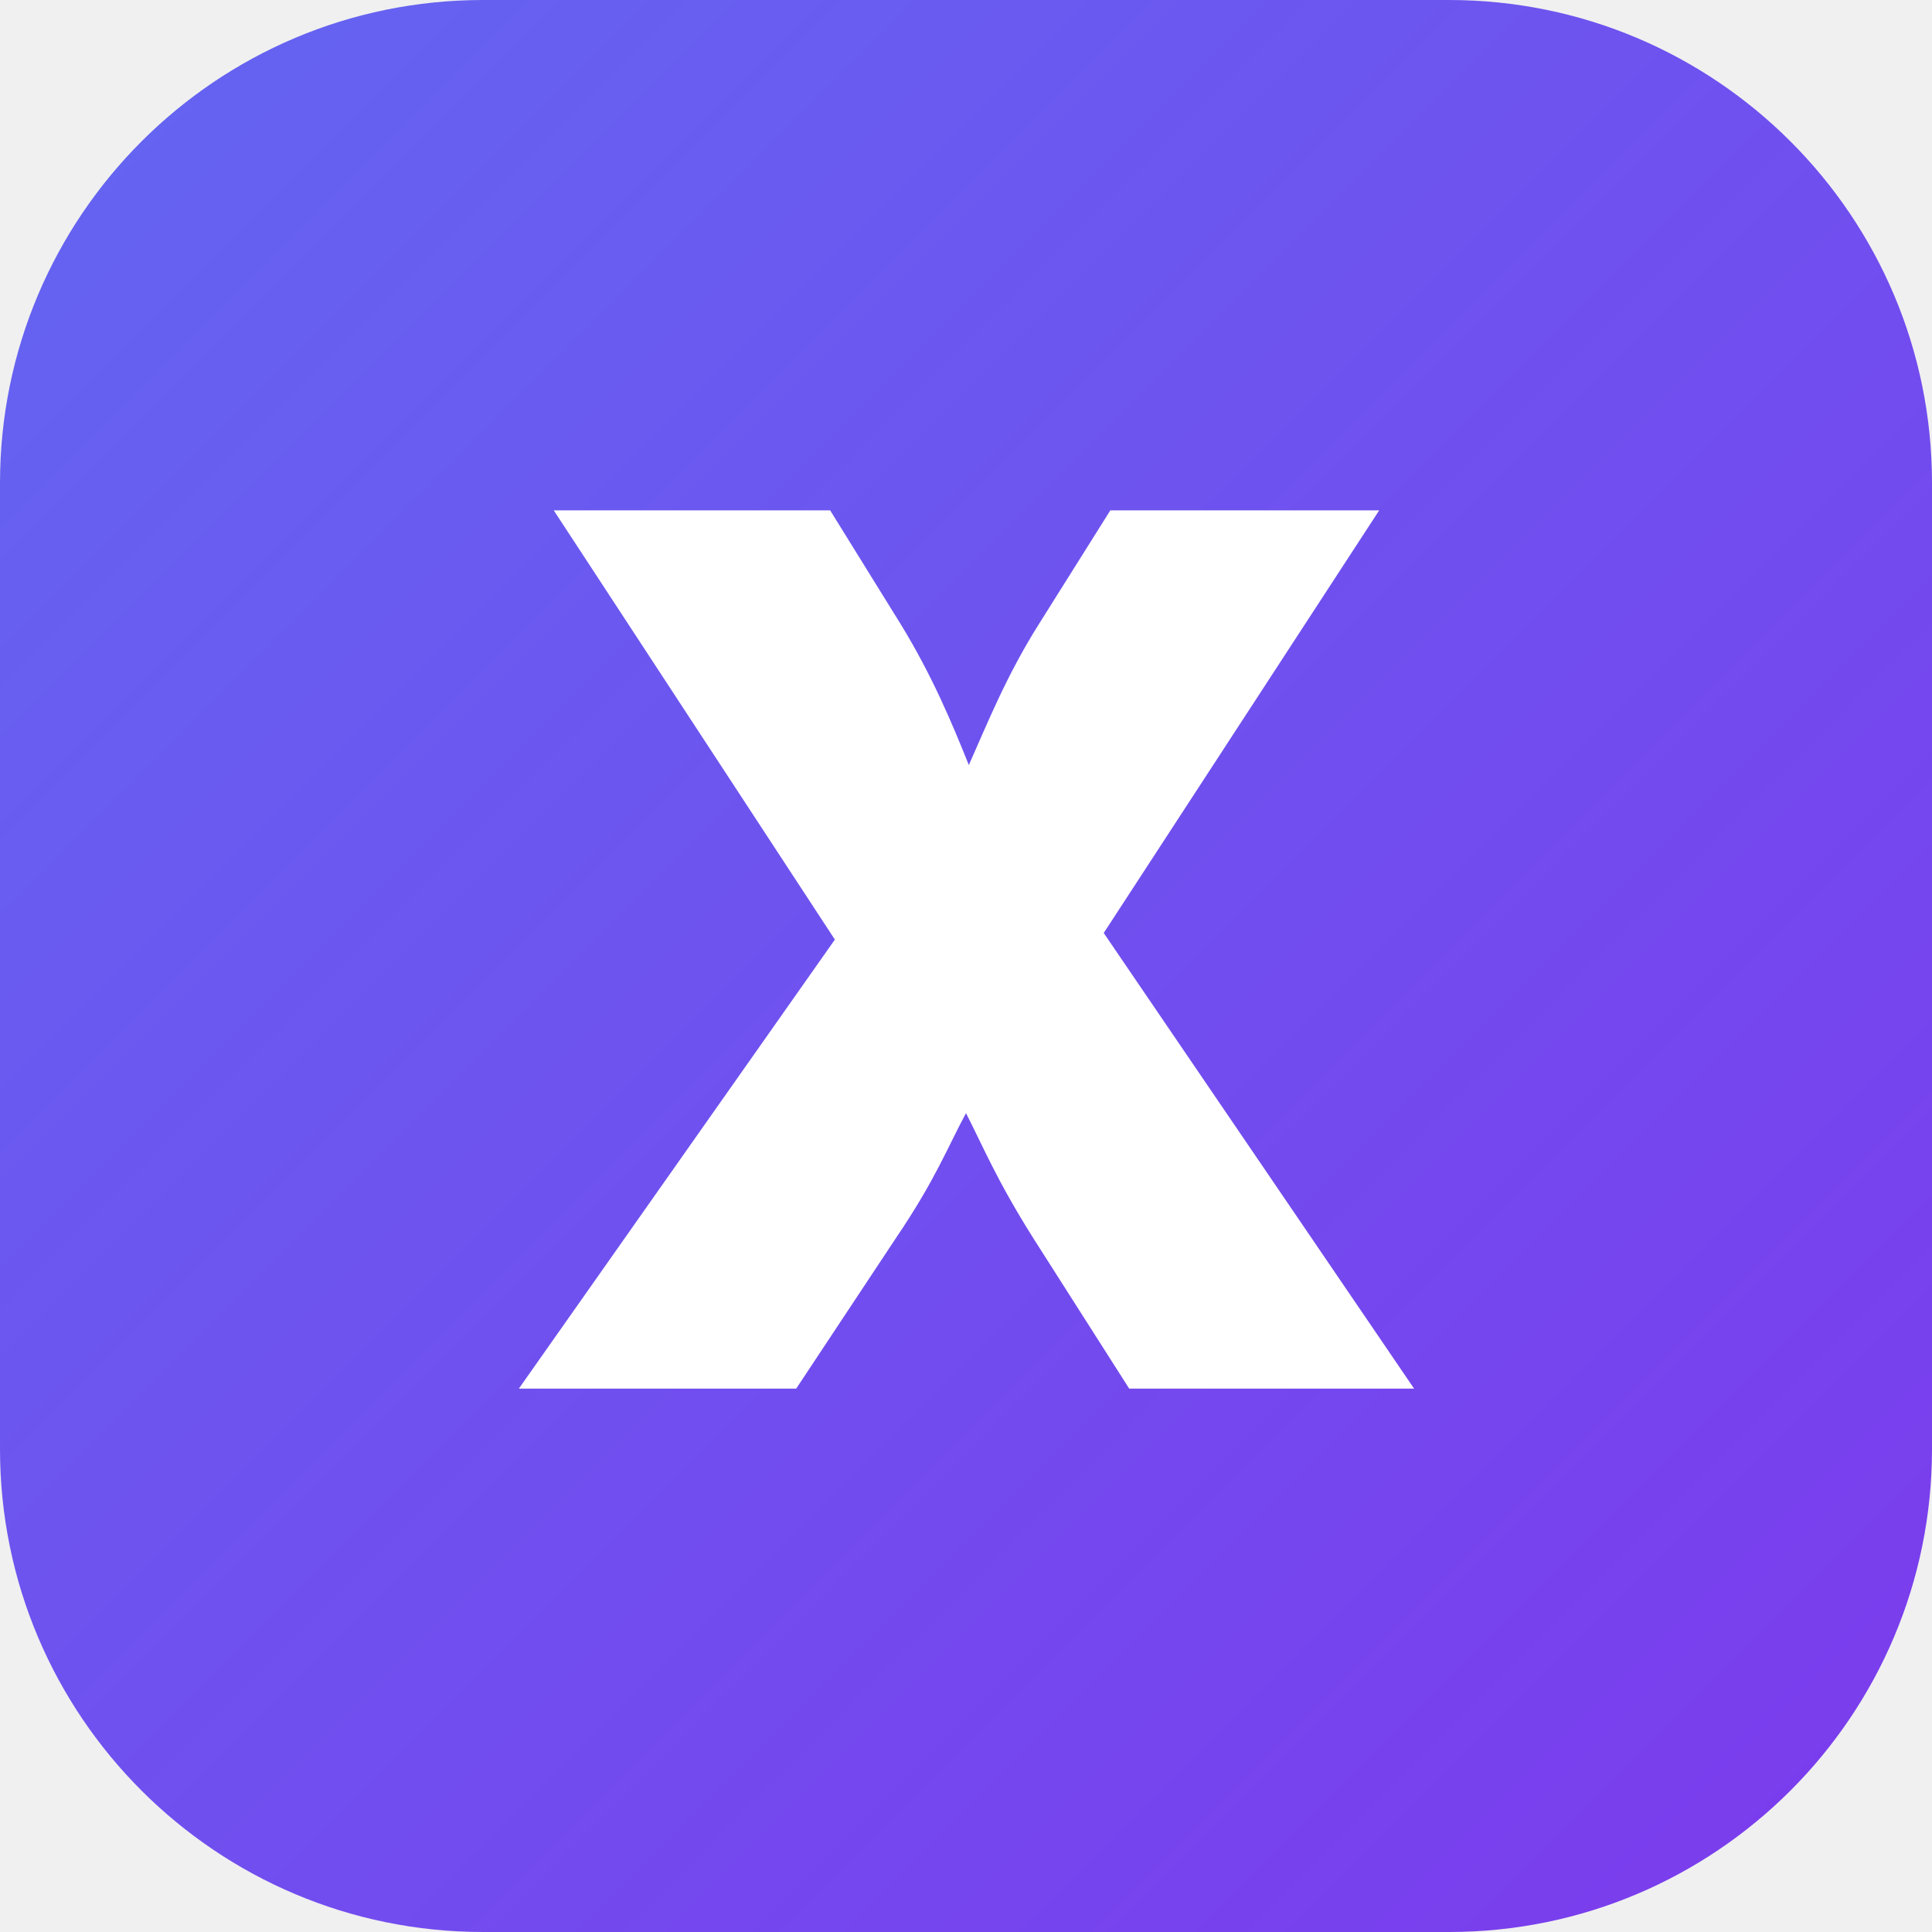
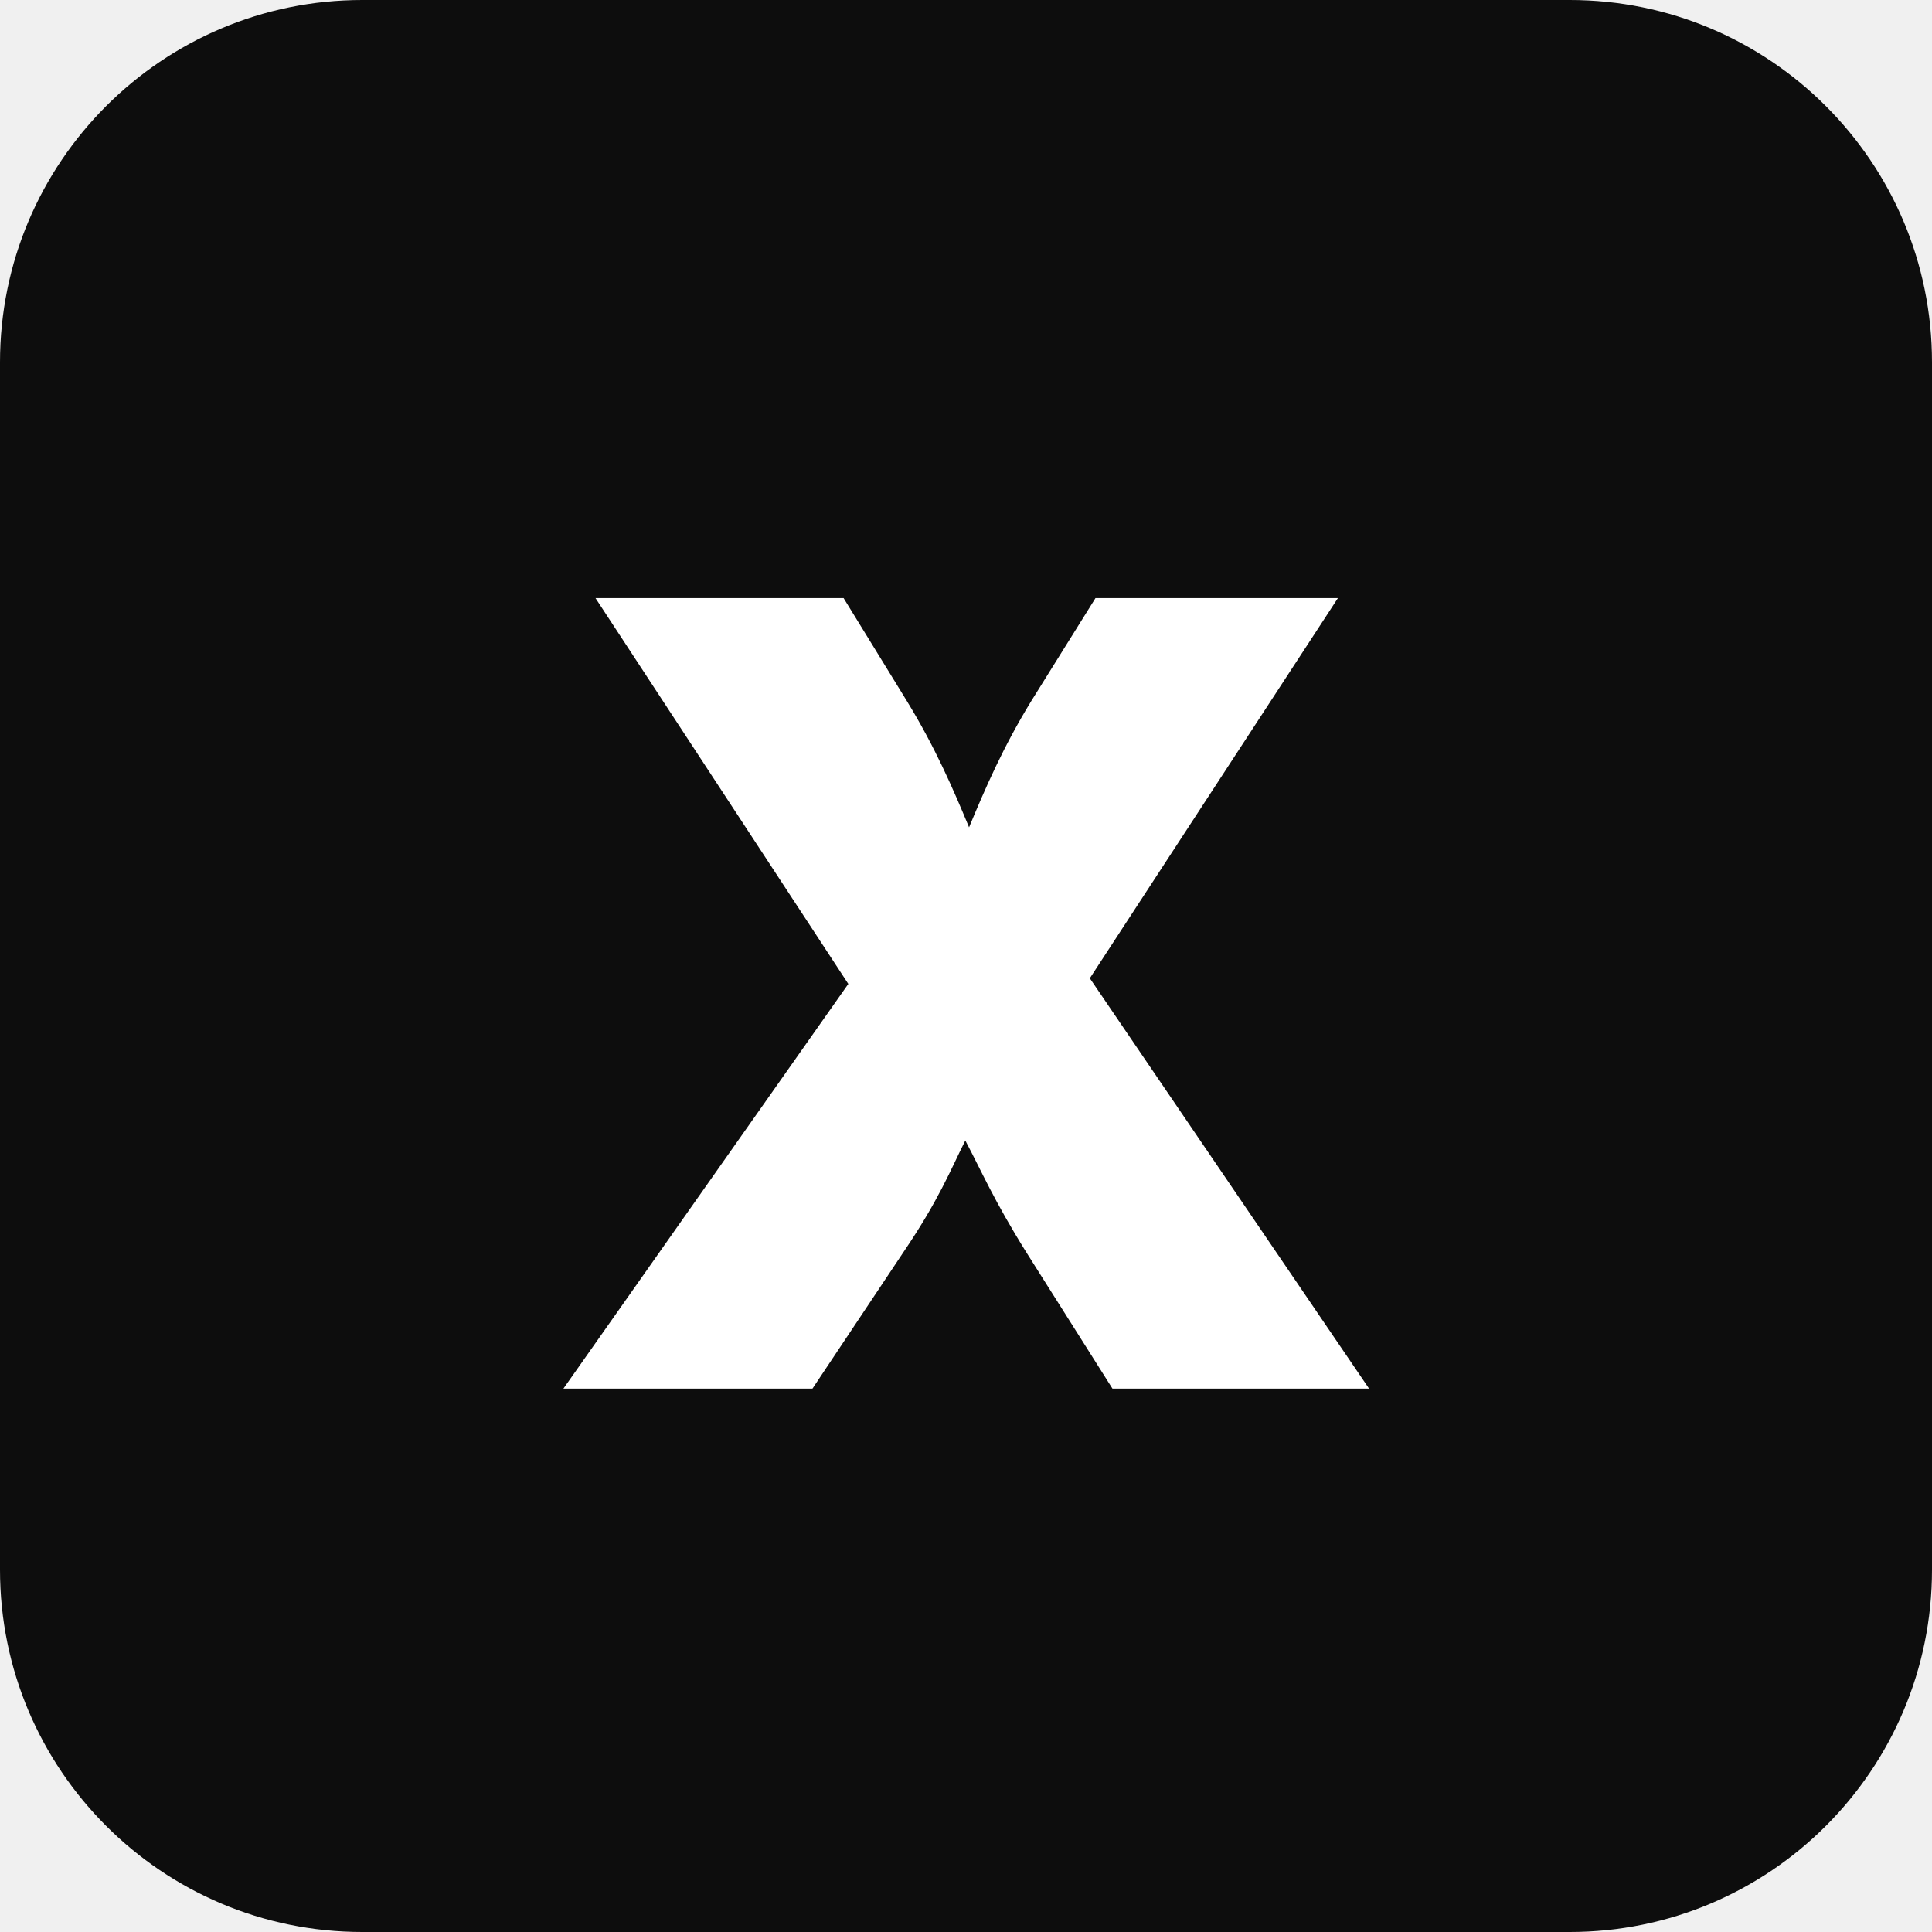
<svg xmlns="http://www.w3.org/2000/svg" viewBox="0 0 32 32">
-   <defs>
-     <linearGradient id="bg" x1="0%" y1="0%" x2="100%" y2="100%">
-       <stop offset="0%" stop-color="#6366F1" />
-       <stop offset="100%" stop-color="#7C3AED" />
-     </linearGradient>
-   </defs>
-   <rect width="32" height="32" rx="8" fill="url(#bg)" />
-   <text x="16" y="23" text-anchor="middle" font-family="system-ui,-apple-system,sans-serif" font-size="20" font-weight="900" fill="white" letter-spacing="-1">X</text>
+   <rect width="32" height="32" rx="6" fill="#0D0D0D" />
+   <text x="16" y="23" text-anchor="middle" font-family="system-ui,-apple-system,sans-serif" font-size="18" font-weight="900" fill="white" letter-spacing="-1">X</text>
</svg>
